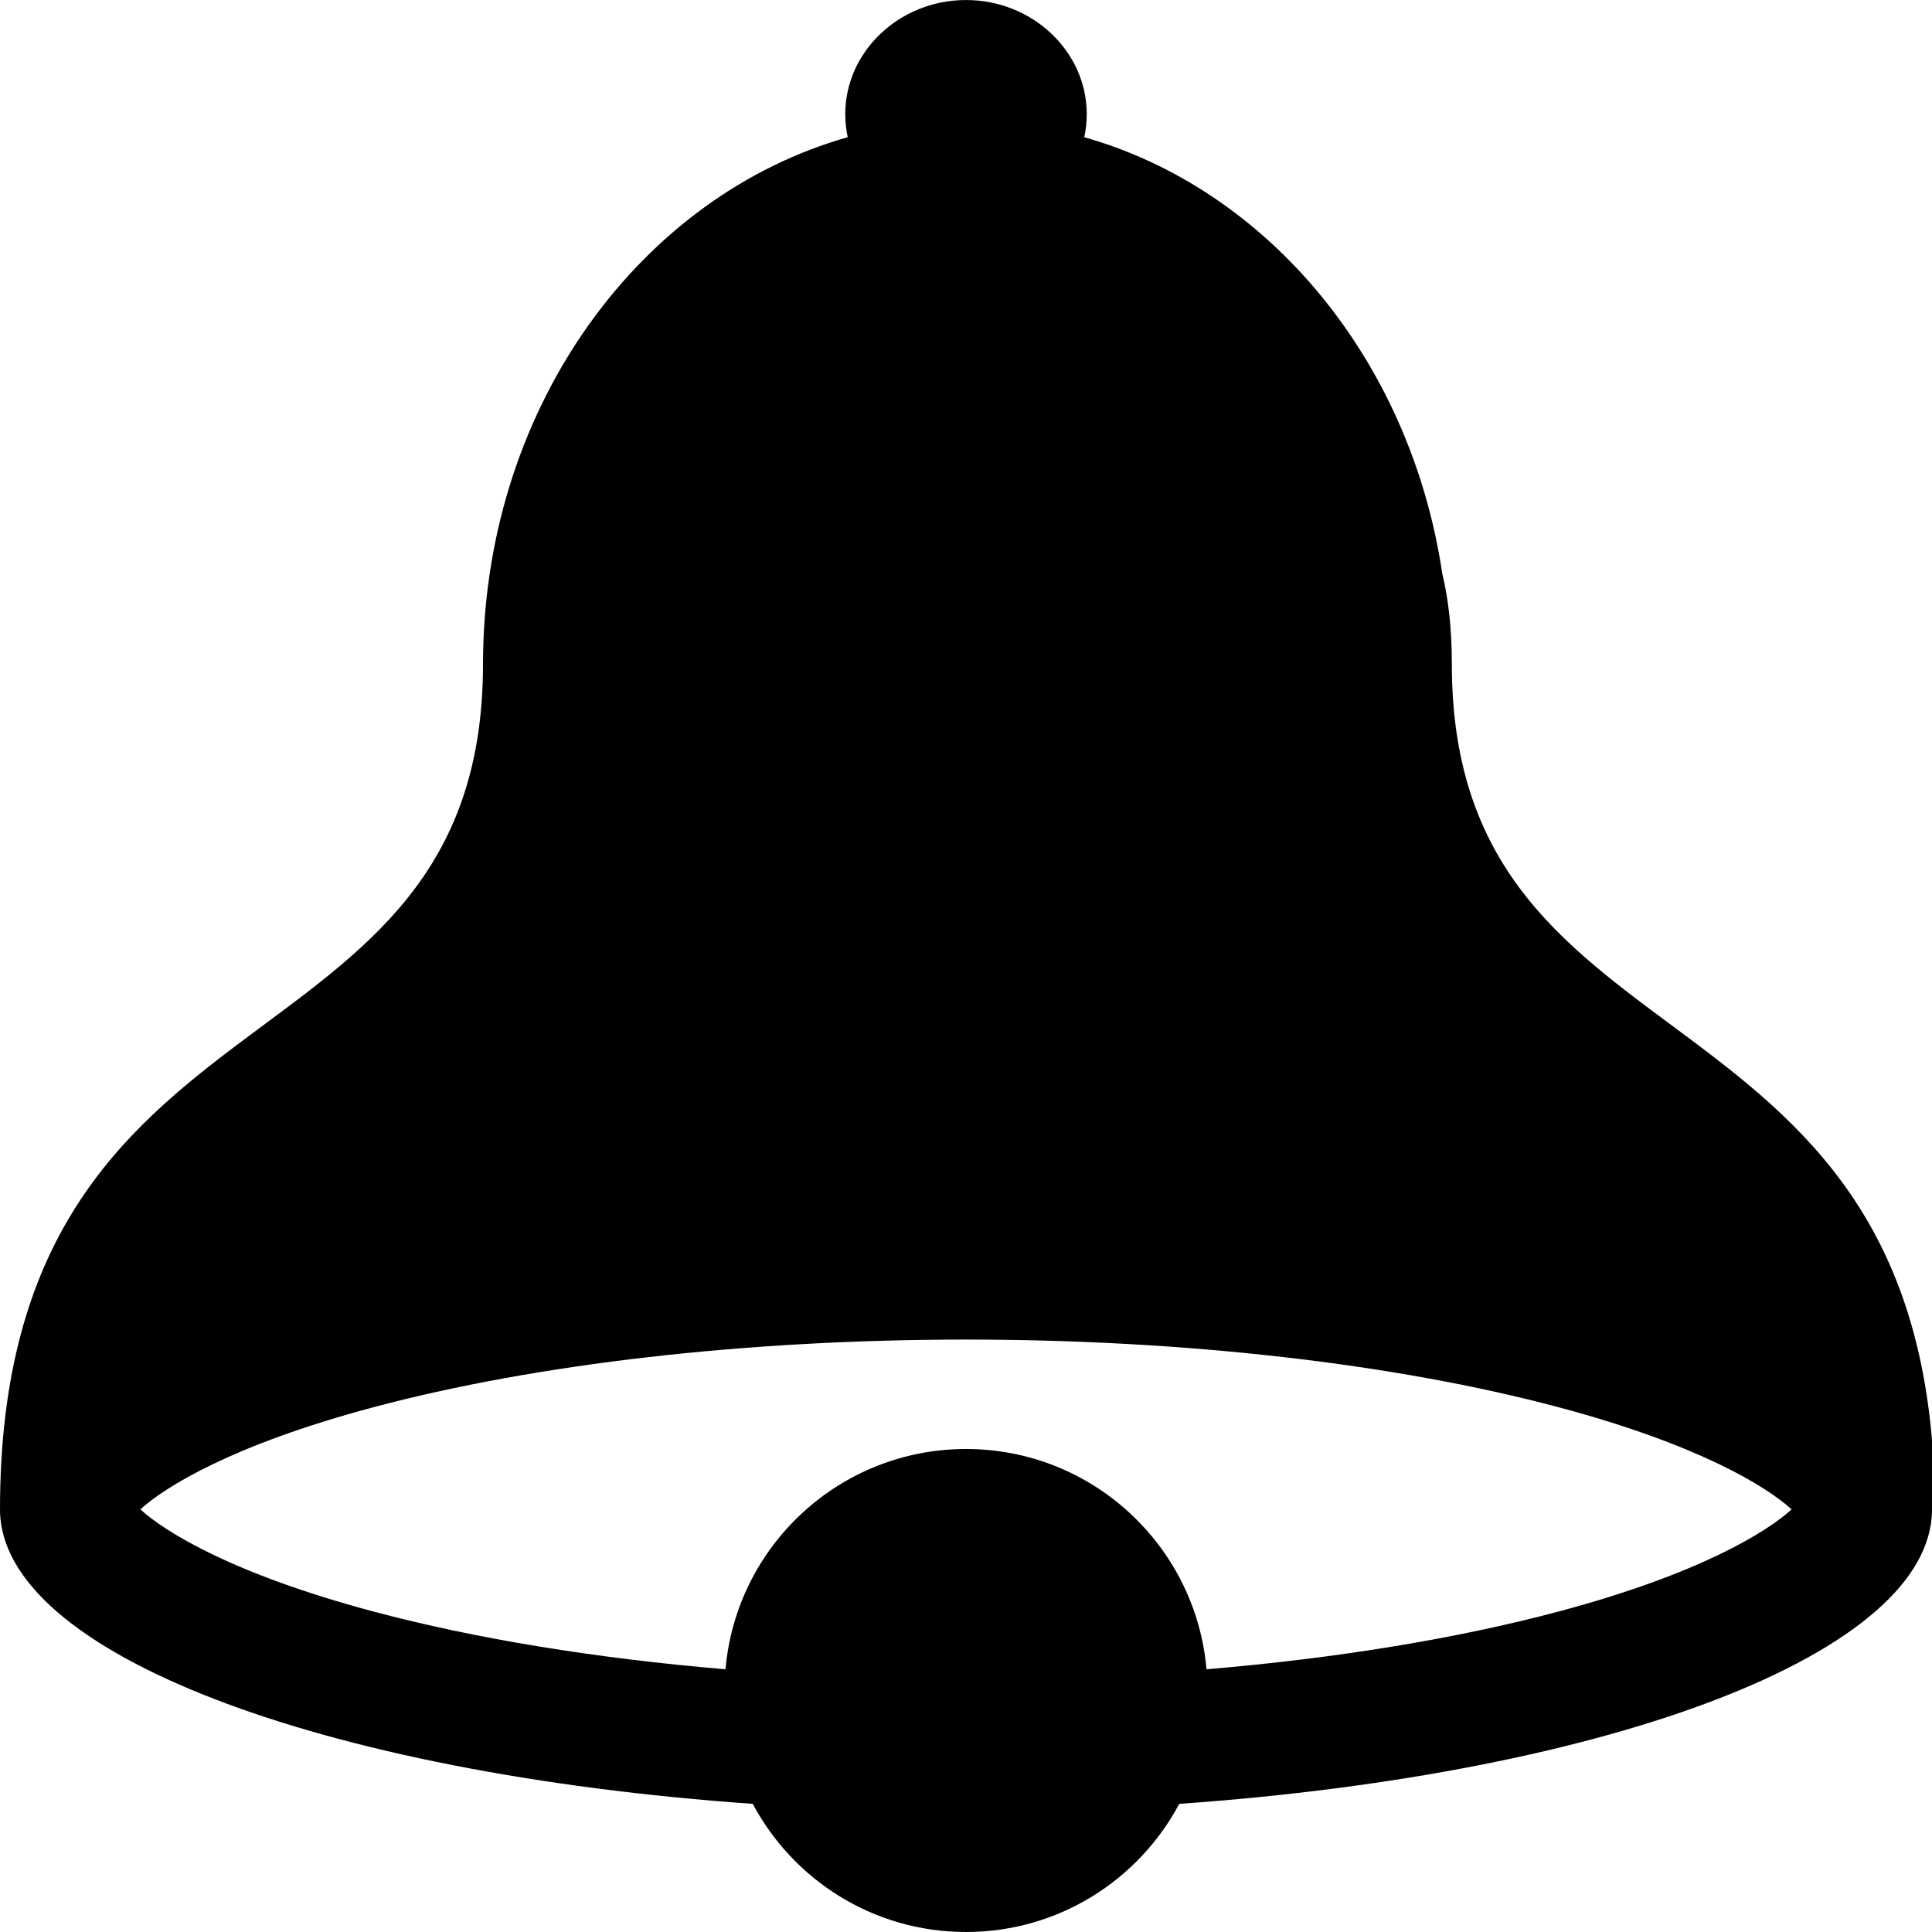
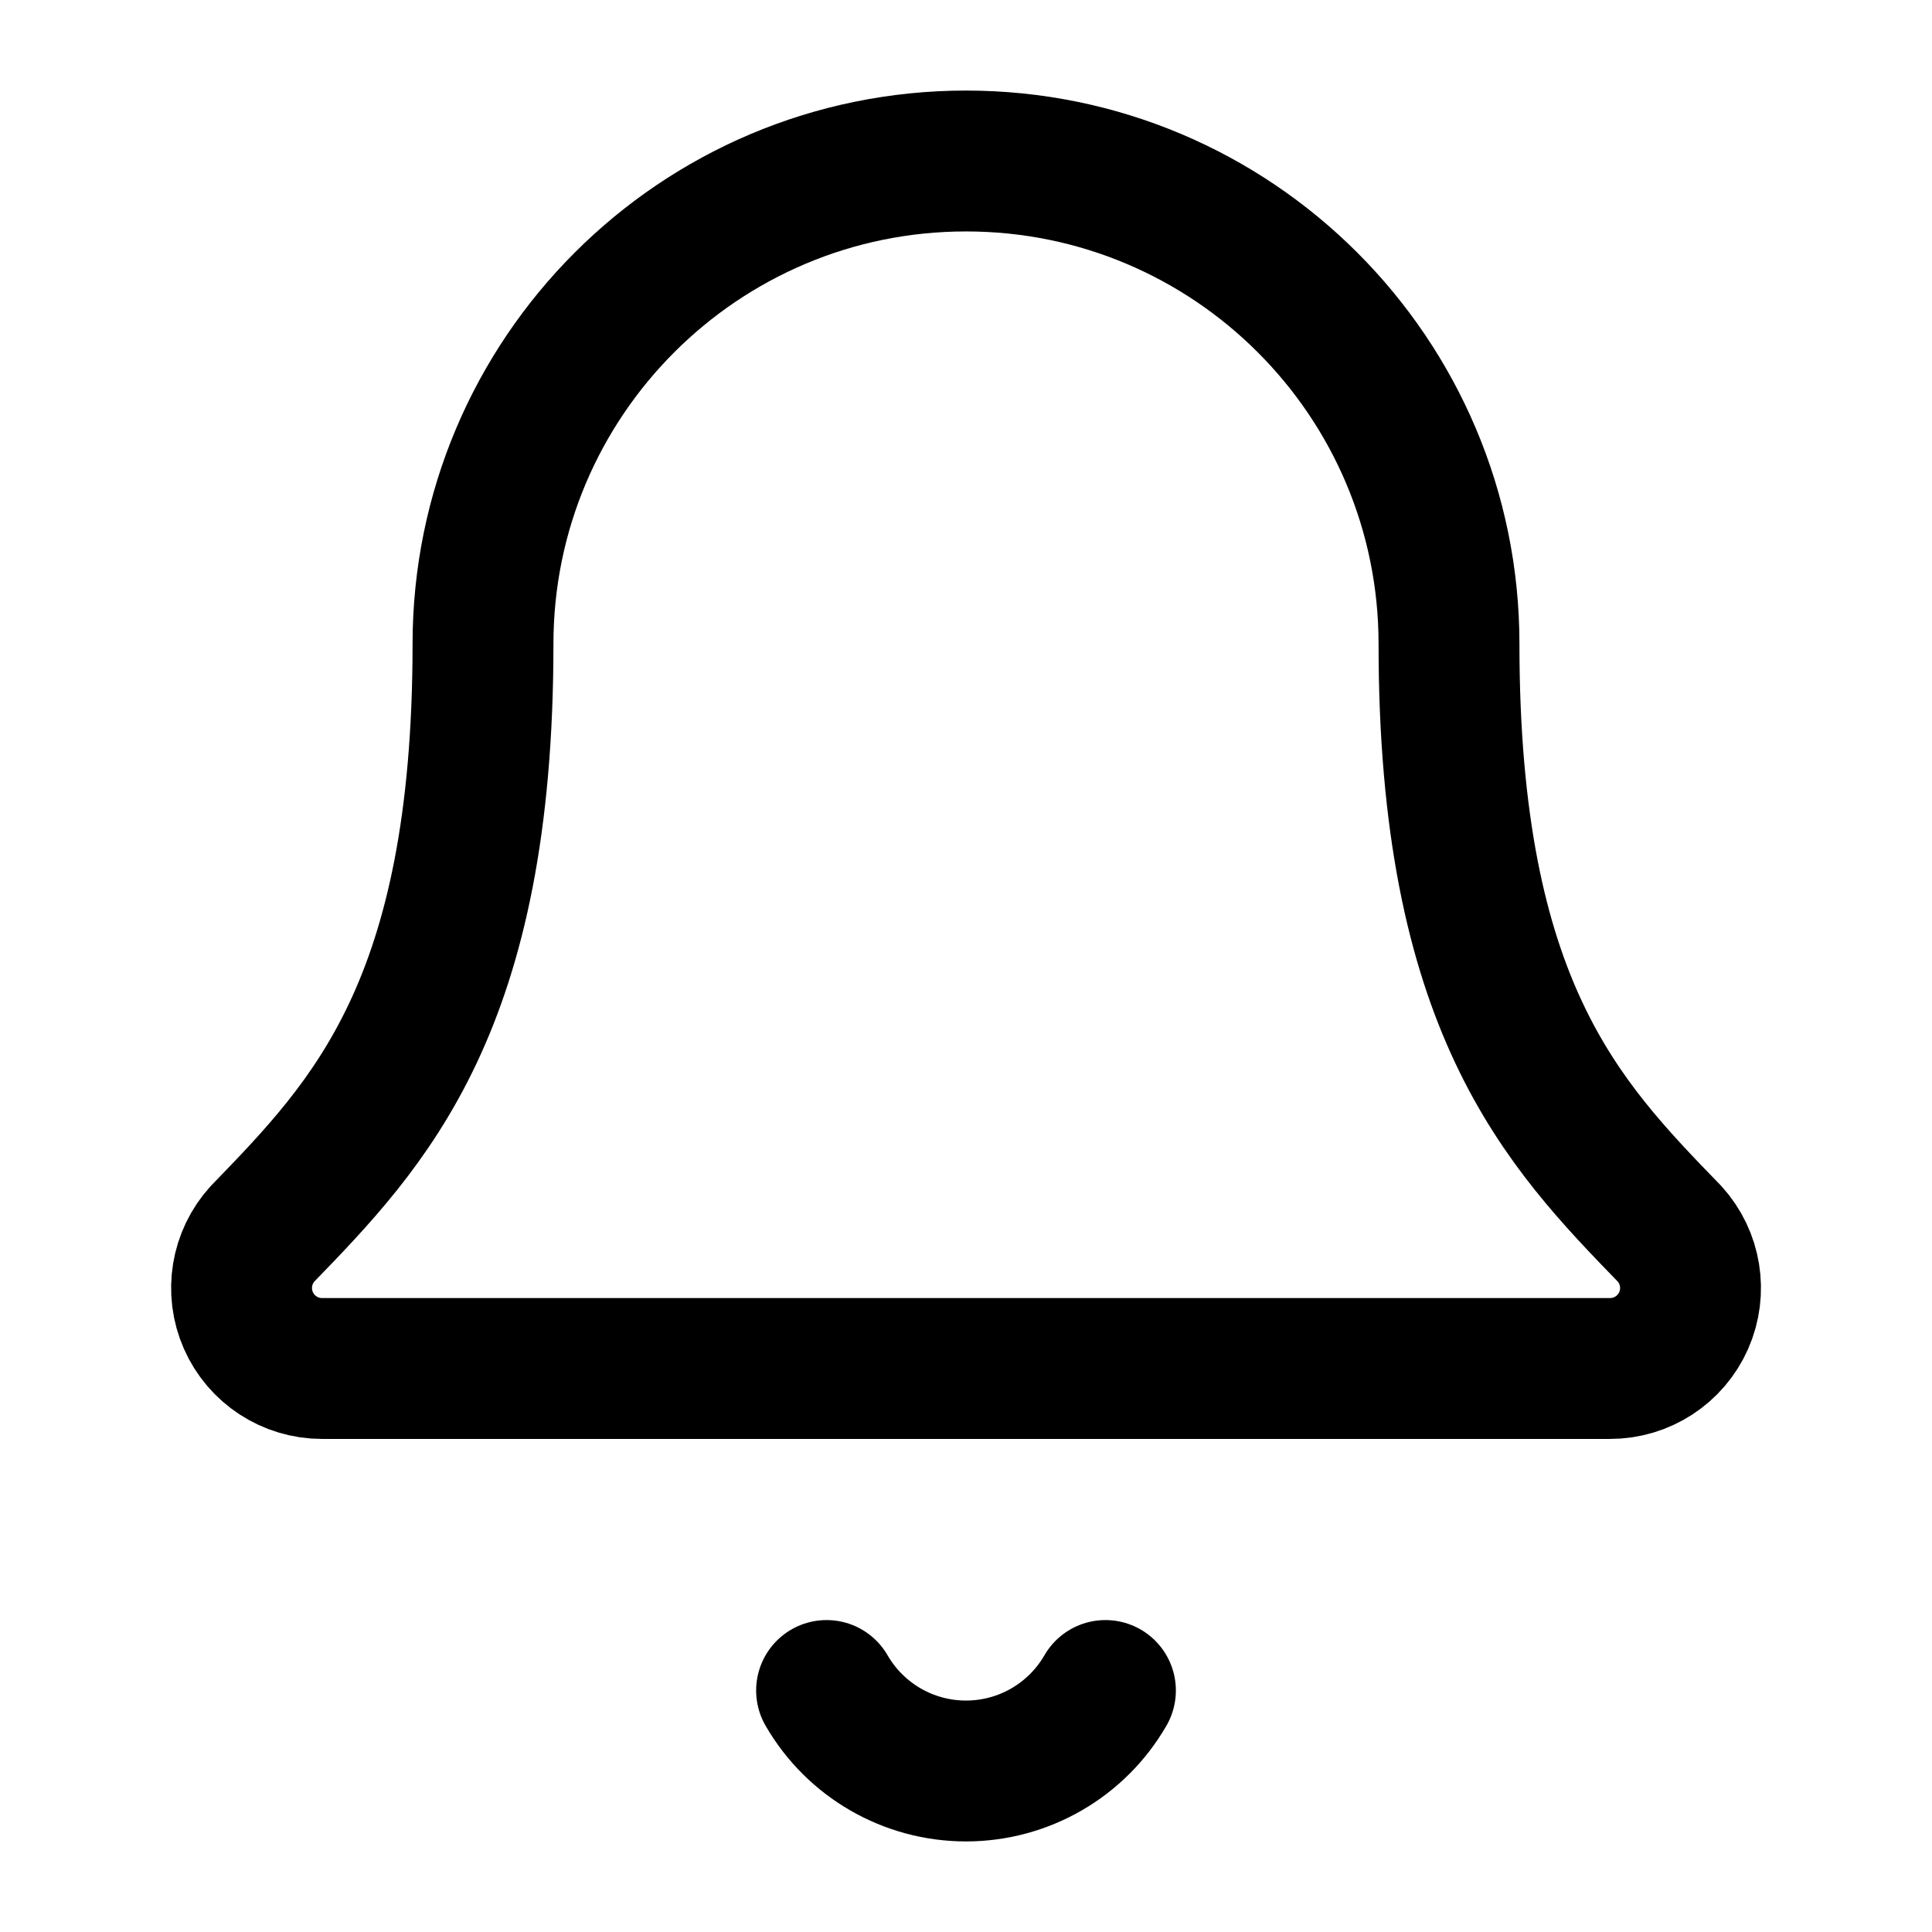
- <svg xmlns="http://www.w3.org/2000/svg" version="1.1" width="64" height="64" viewBox="0 0 64 64">
-   <path d="M64.094 50c0-18-16-14-16-28 0-1.16-0.112-2.151-0.316-2.995-1.052-7.064-5.76-12.732-11.861-14.46 0.054-0.247 0.083-0.502 0.083-0.763 0-2.080-1.8-3.781-4-3.781s-4 1.702-4 3.781c0 0.261 0.029 0.516 0.082 0.763-6.842 1.937-11.932 8.831-12.078 17.090-0.003 0.12-0.004 0.241-0.004 0.365 0 14-16 10-16 28 0 4.764 10.662 8.75 24.936 9.755 1.345 2.525 4.003 4.245 7.064 4.245s5.719-1.72 7.064-4.245c14.274-1.005 24.936-4.991 24.936-9.755 0-0.014-0.002-0.029-0.002-0.043l0.096 0.043zM51.64 53.381c-3.389 0.904-7.385 1.555-11.673 1.916-0.356-4.089-3.786-7.297-7.967-7.297s-7.611 3.208-7.967 7.297c-4.288-0.361-8.284-1.011-11.673-1.916-4.664-1.245-6.894-2.637-7.71-3.381 0.816-0.744 3.046-2.136 7.71-3.381 5.423-1.447 12.398-2.244 19.64-2.244s14.217 0.797 19.64 2.244c4.664 1.245 6.894 2.637 7.71 3.381-0.816 0.744-3.046 2.136-7.71 3.381z" fill="#000000" />
+ <svg xmlns="http://www.w3.org/2000/svg" width="24" height="24" viewBox="0 0 24 24" fill="none" stroke="#000000" stroke-width="1.75" stroke-linecap="round" stroke-linejoin="round">
+   <path d="M10.268 21a2 2 0 0 0 3.464 0" />
+   <path d="M3.262 15.326A1 1 0 0 0 4 17h16a1 1 0 0 0 .74-1.673C19.41 13.956 18 12.499 18 8A6 6 0 0 0 6 8c0 4.499-1.411 5.956-2.738 7.326" />
</svg>
